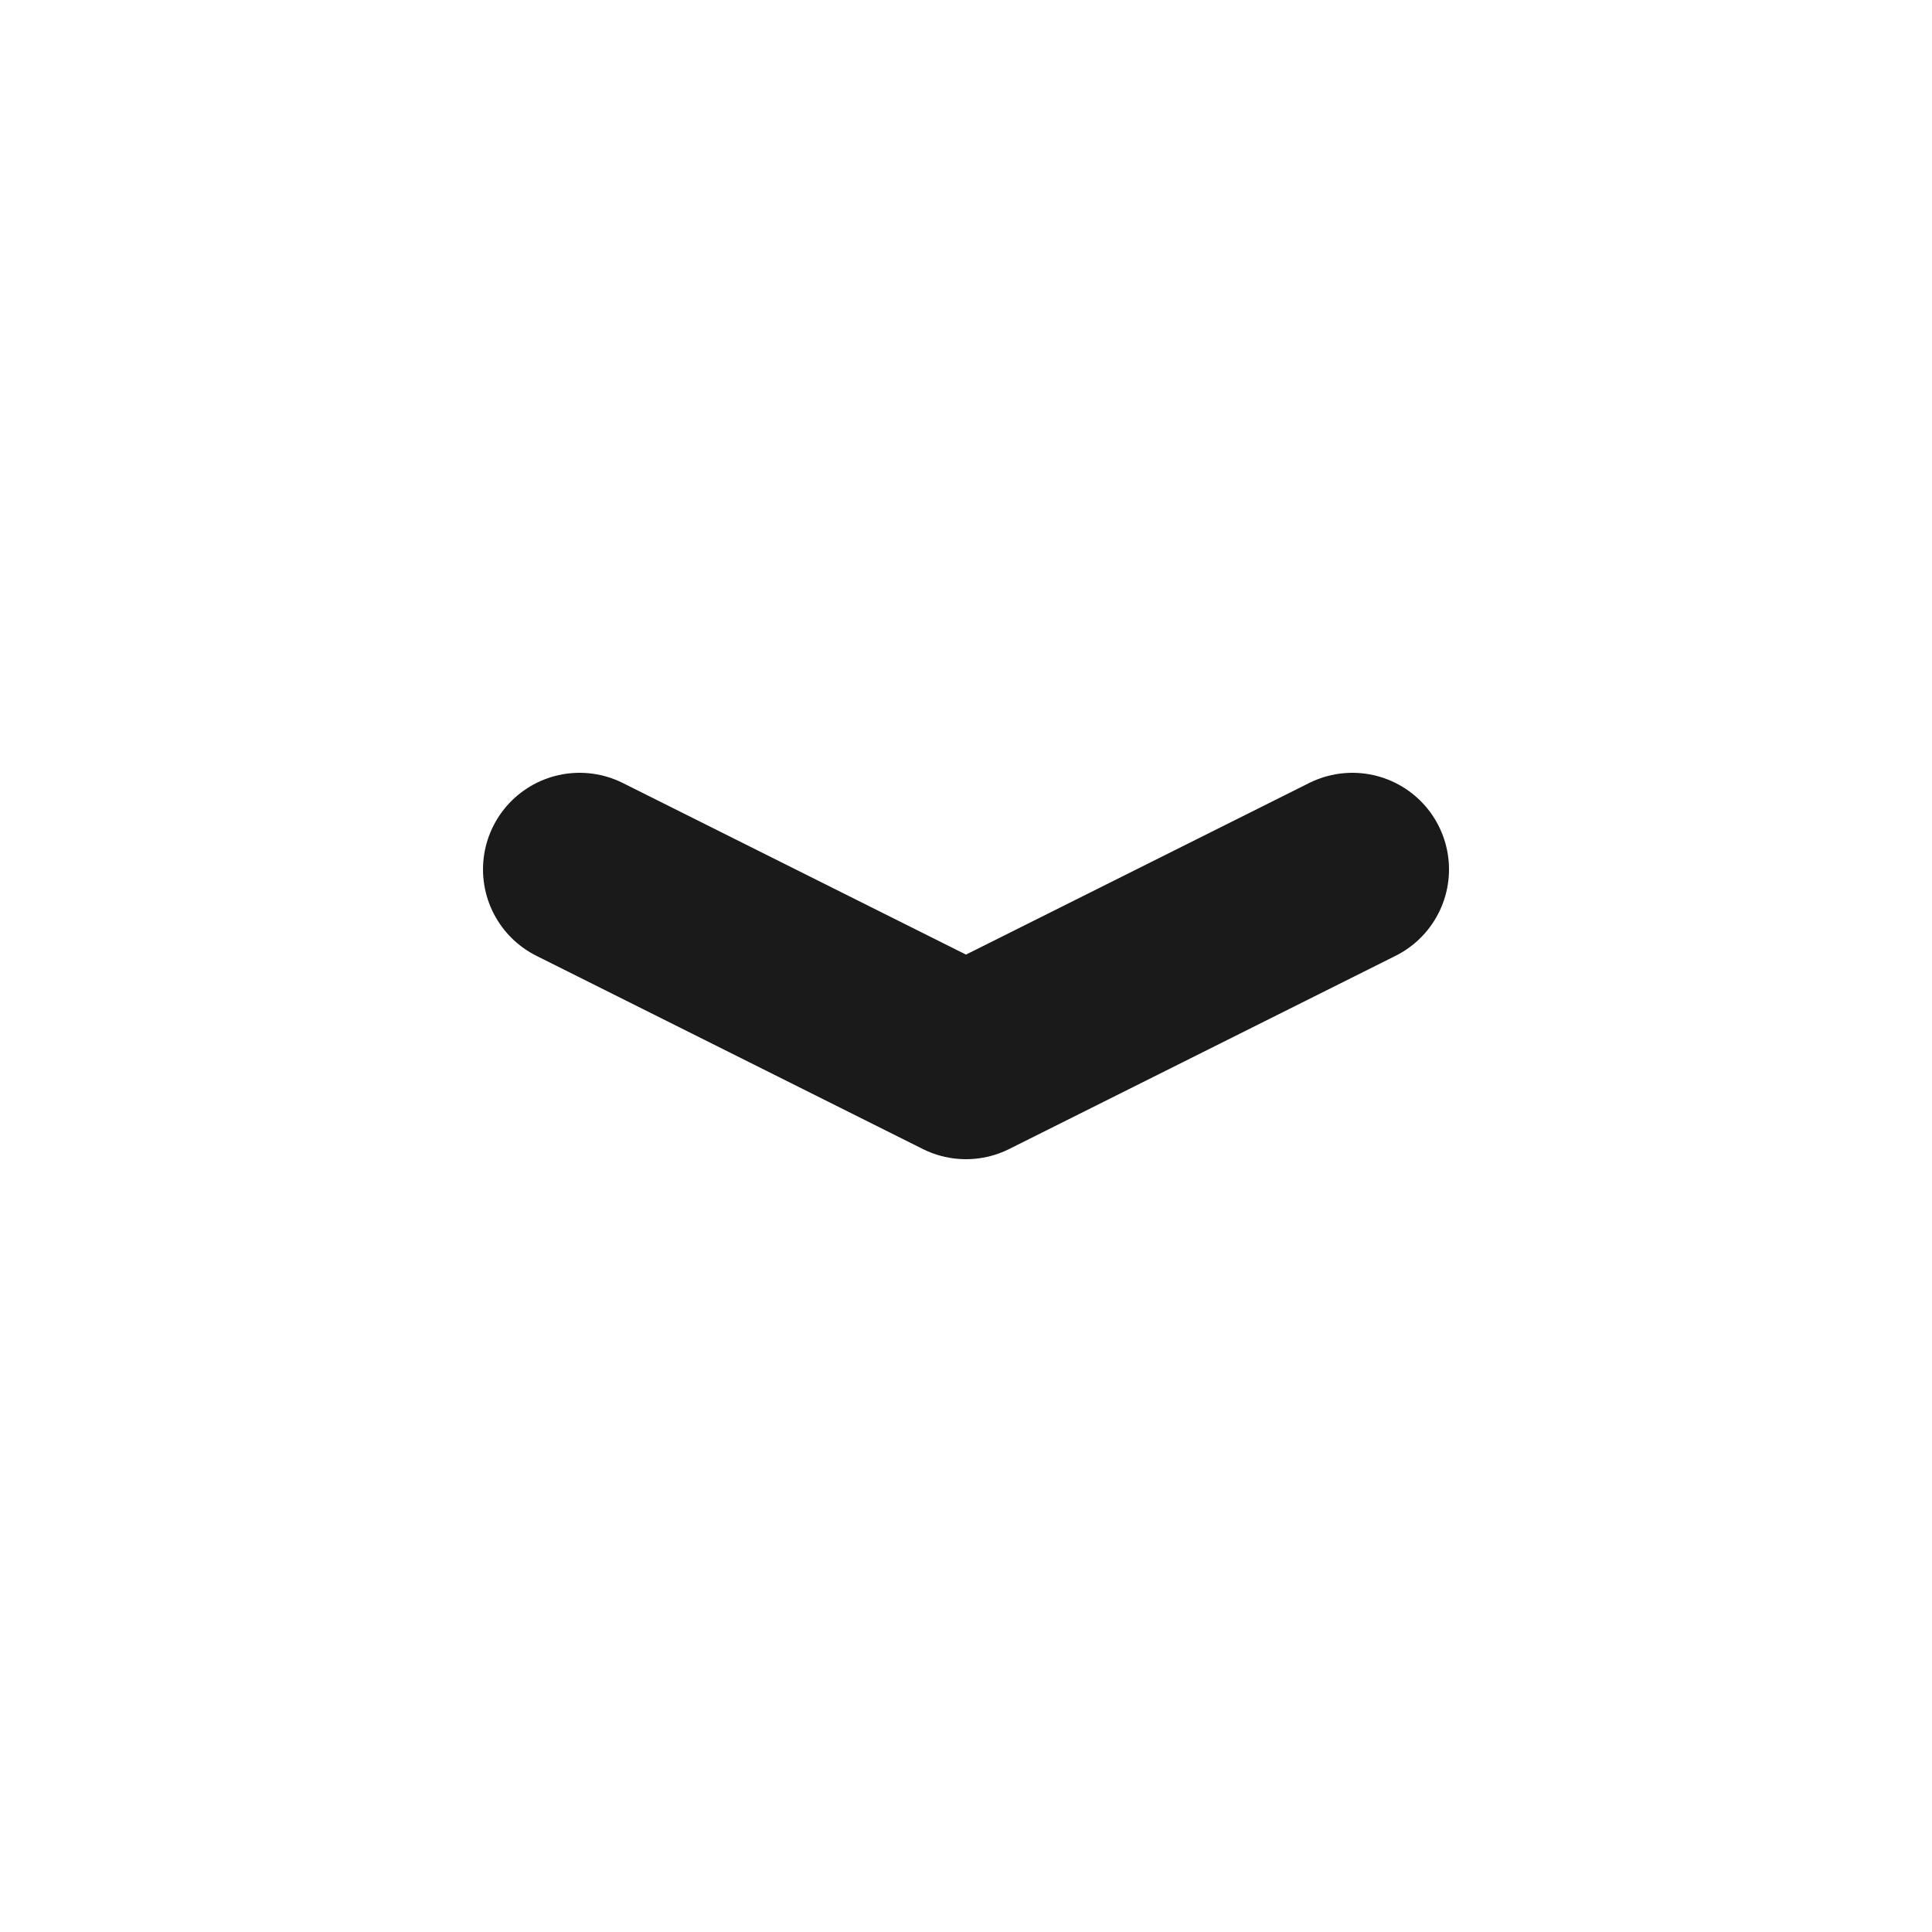
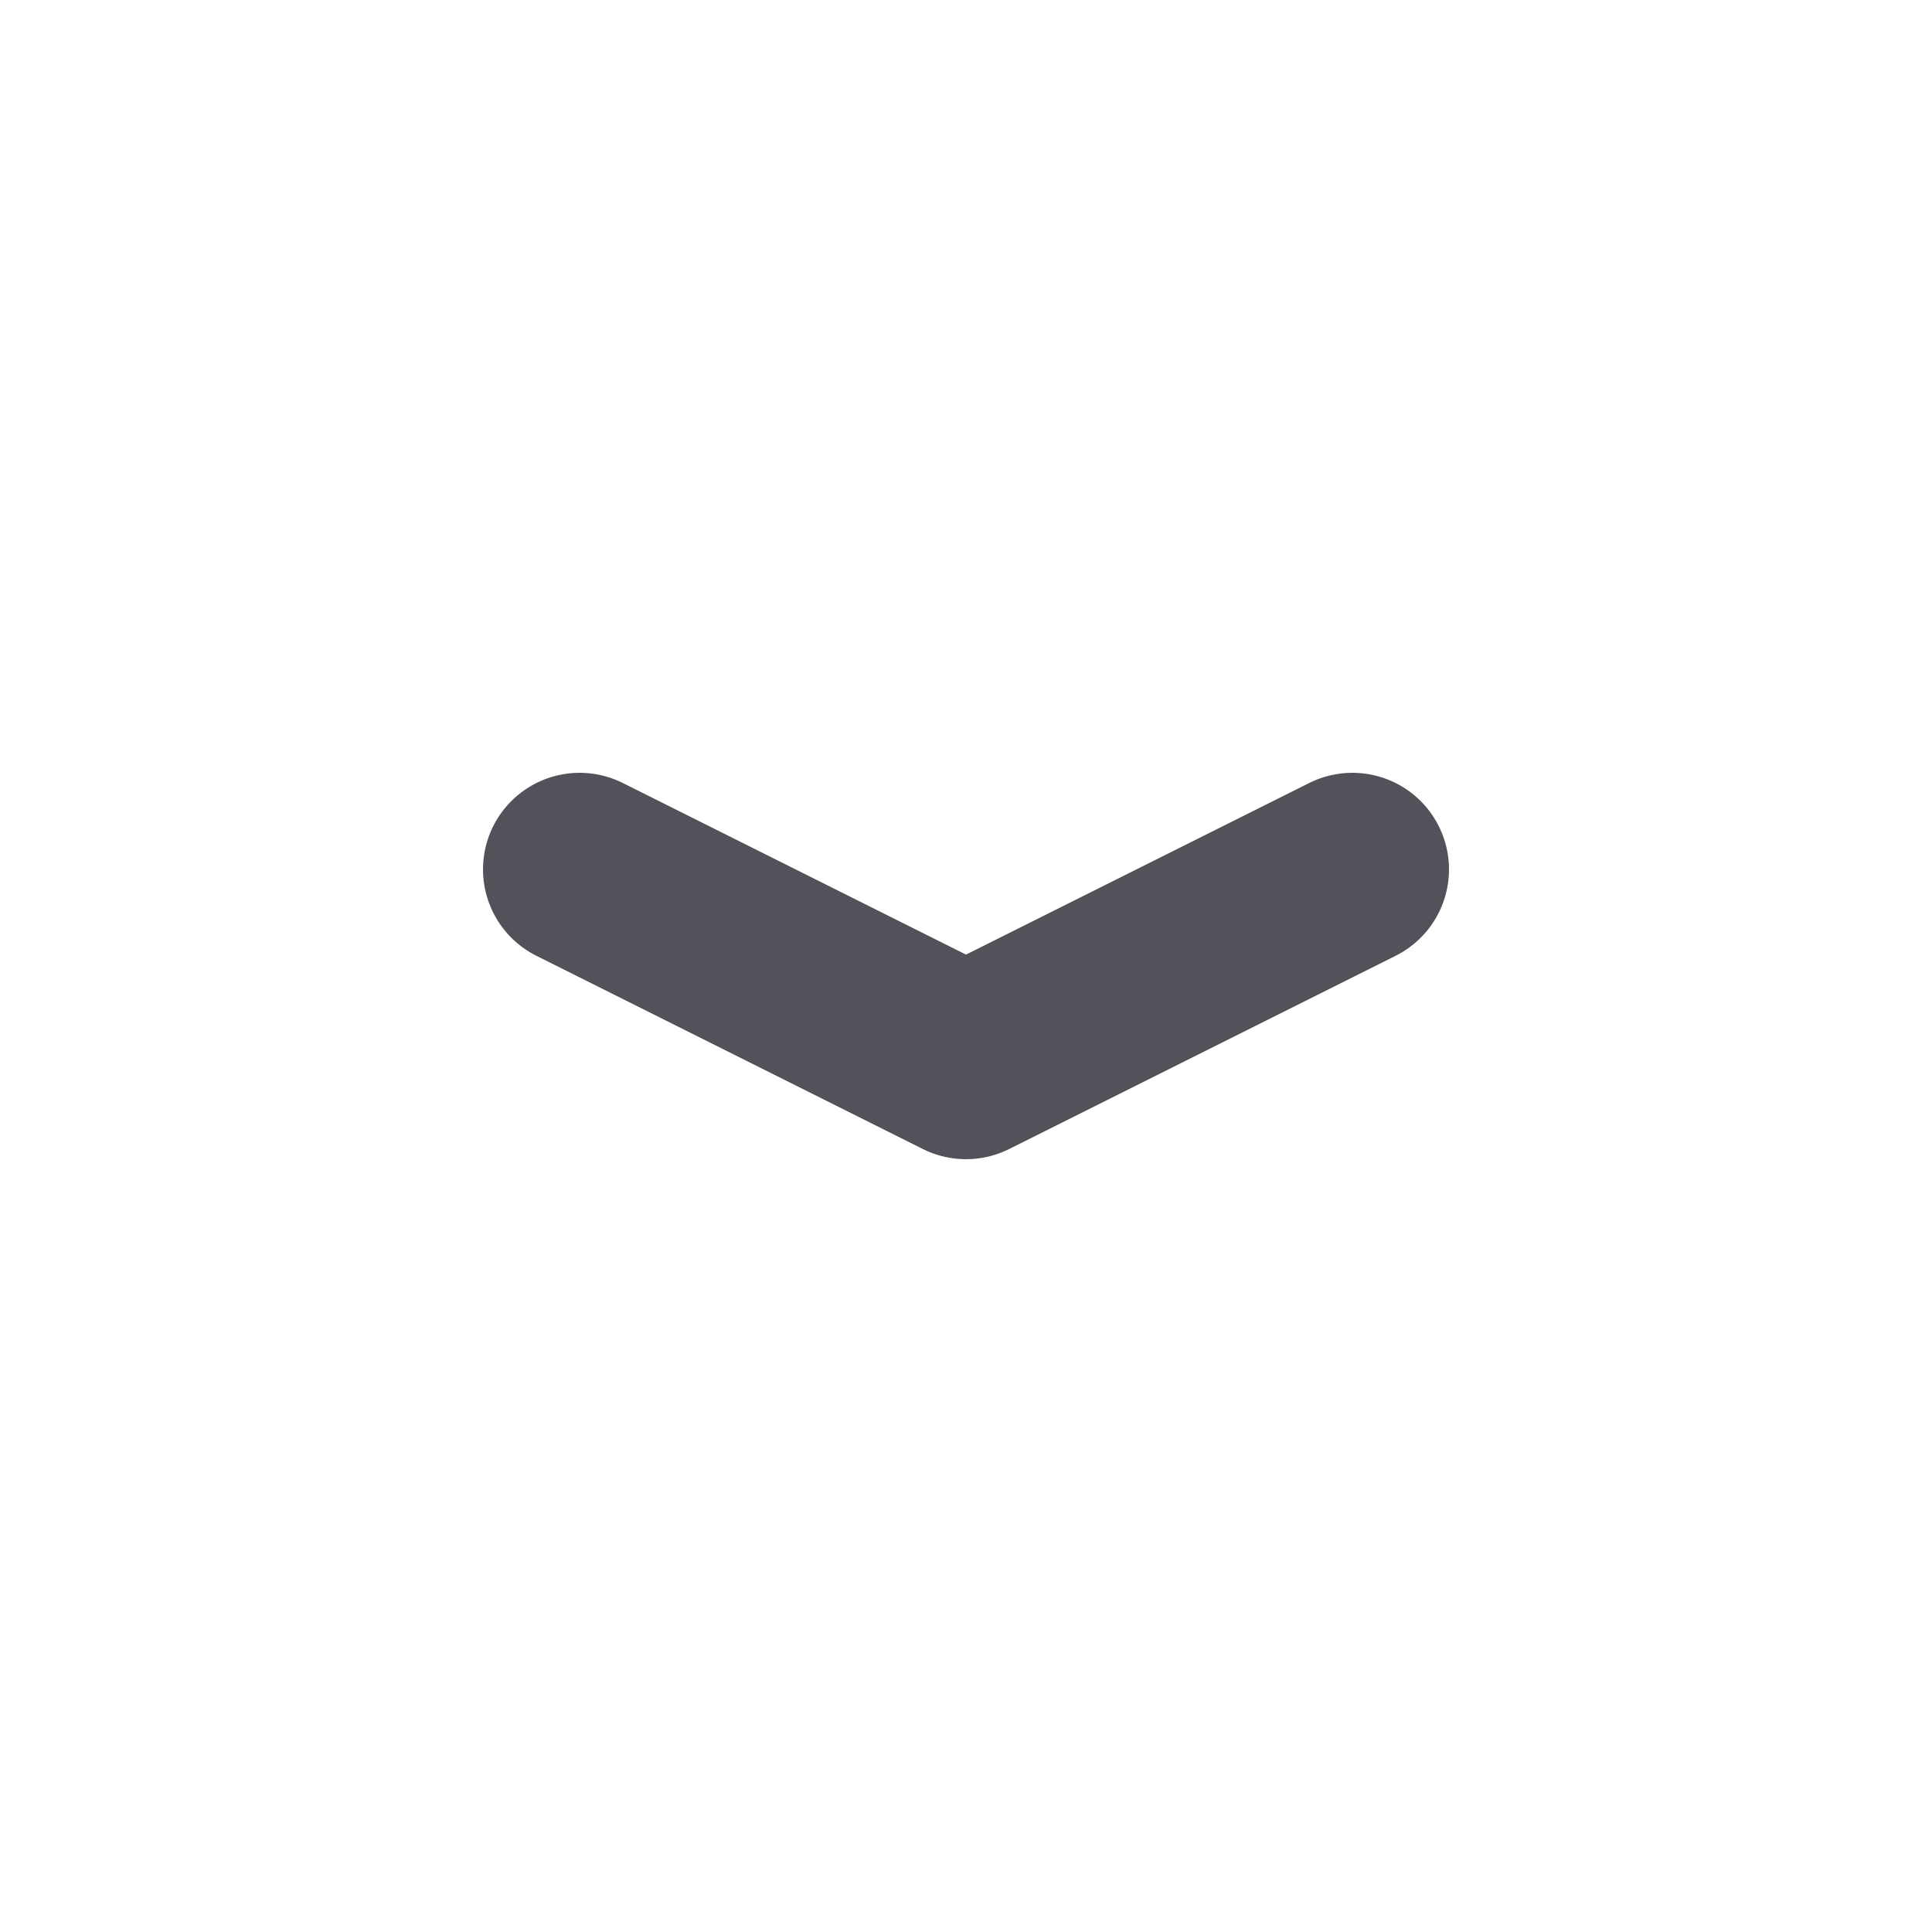
<svg xmlns="http://www.w3.org/2000/svg" width="20" height="20" viewBox="0 0 20 20" fill="none">
-   <path d="M6 9L10 11L14 9" stroke-width="2" stroke-linecap="round" stroke-linejoin="round" stroke="#1A1A1A" />
+   <path d="M6 9L10 11L14 9" stroke-width="2" stroke-linecap="round" stroke-linejoin="round" stroke="#52525B" />
</svg>
